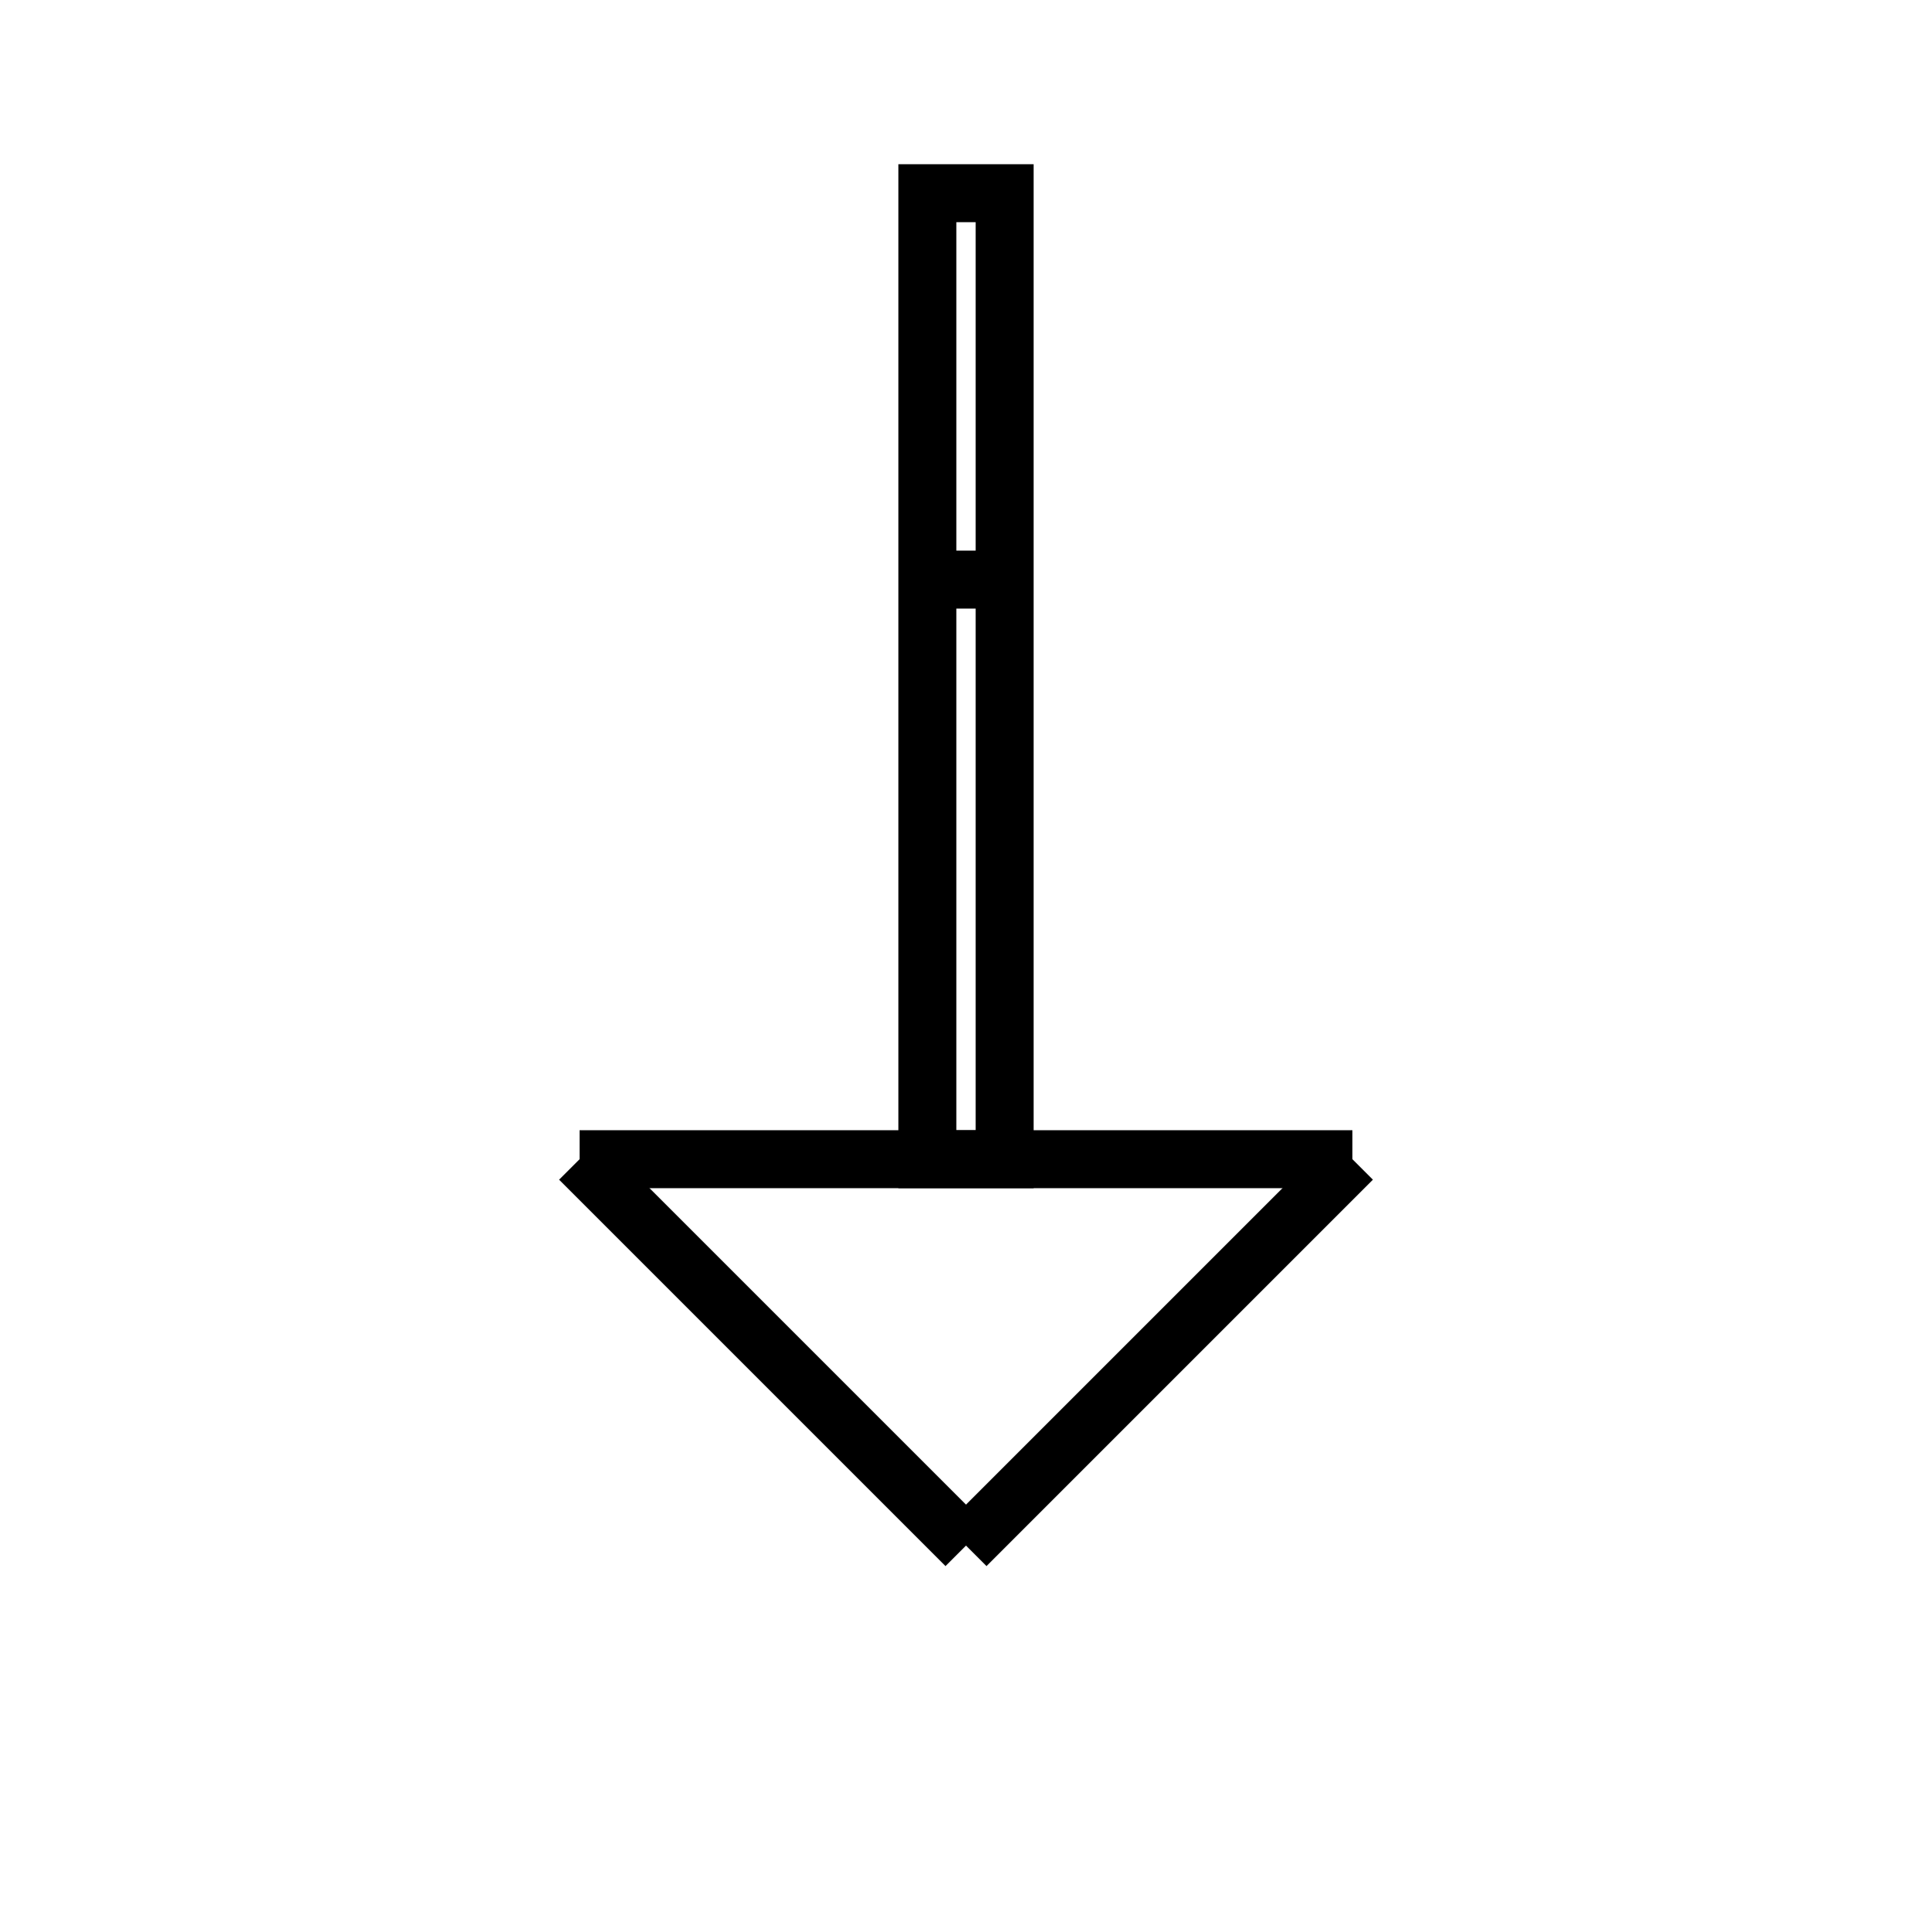
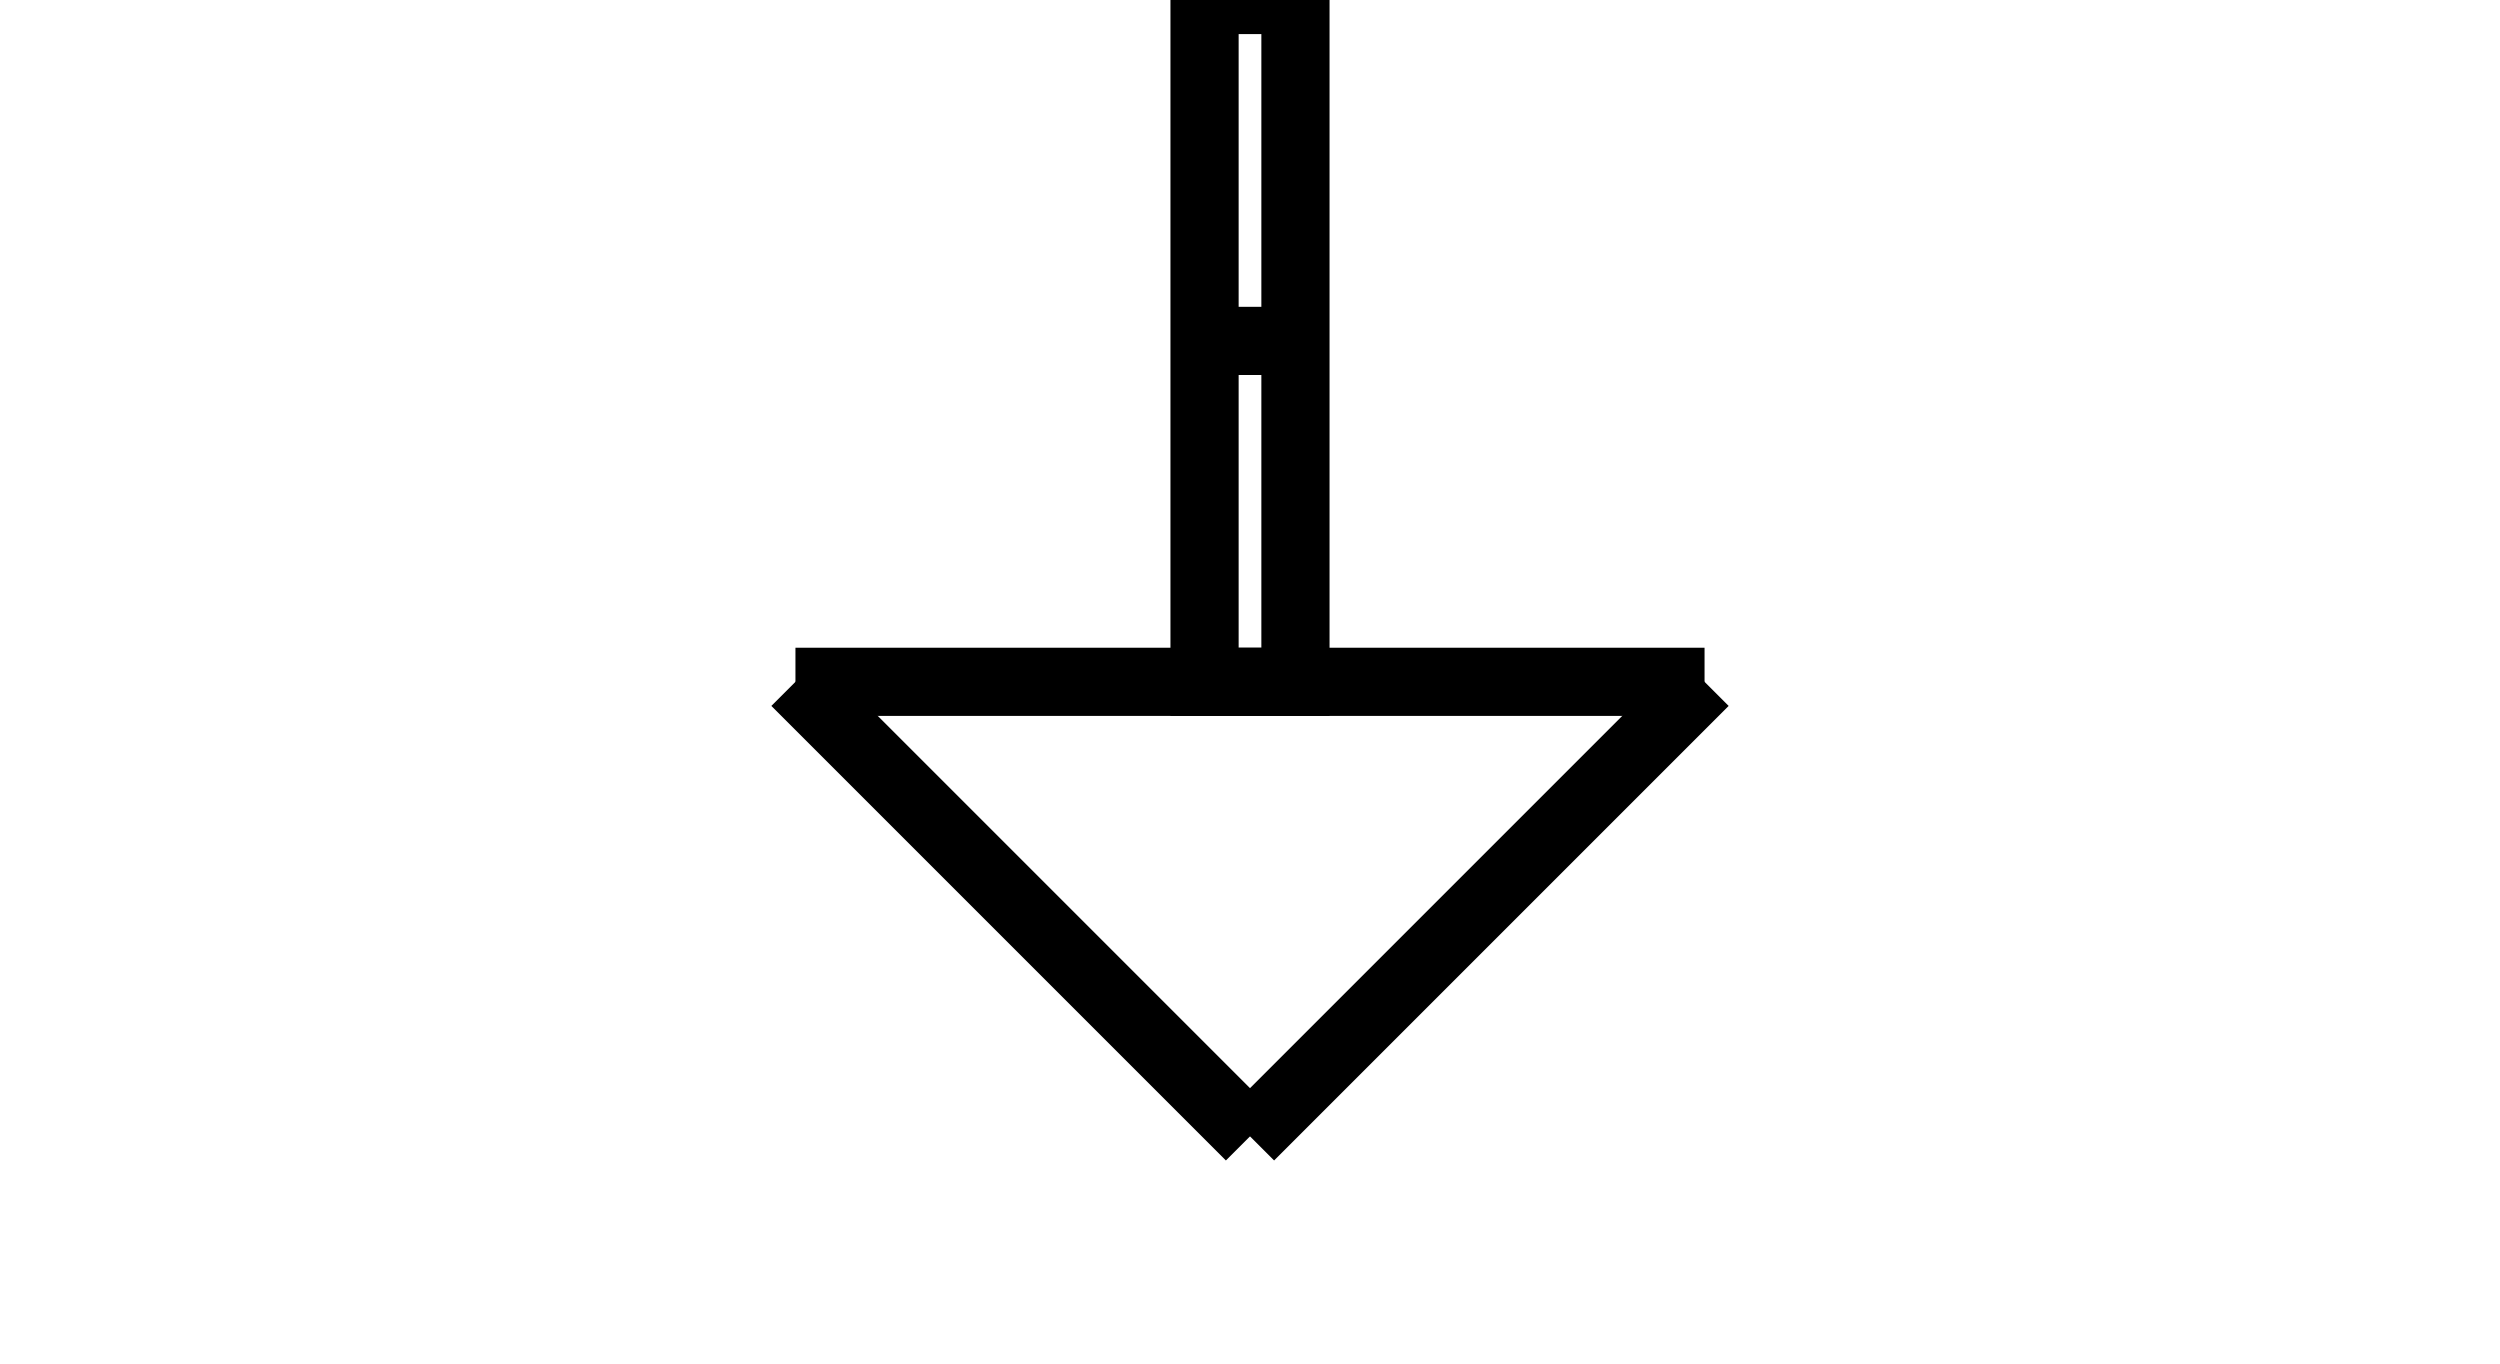
- <svg xmlns="http://www.w3.org/2000/svg" width="100" height="100">
-   <line x1="50" y1="80" x2="30" y2="60" stroke="black" stroke-width="3" />
-   <line x1="50" y1="80" x2="70" y2="60" stroke="black" stroke-width="3" />
-   <line x1="30" y1="60" x2="70" y2="60" stroke="black" stroke-width="3" />
-   <rect x="48" y="10" width="4" height="50" fill="none" stroke="black" stroke-width="3" />
-   <line x1="48" y1="30" x2="52" y2="30" stroke="black" stroke-width="3" />
+ <svg xmlns="http://www.w3.org/2000/svg" width="110" height="60">
+   <line x1="55" y1="50" x2="35" y2="30" stroke="black" stroke-width="3" />
+   <line x1="55" y1="50" x2="75" y2="30" stroke="black" stroke-width="3" />
+   <line x1="35" y1="30" x2="75" y2="30" stroke="black" stroke-width="3" />
+   <rect x="53" y="0" width="4" height="30" fill="none" stroke="black" stroke-width="3" />
+   <line x1="53" y1="15" x2="57" y2="15" stroke="black" stroke-width="3" />
</svg>
